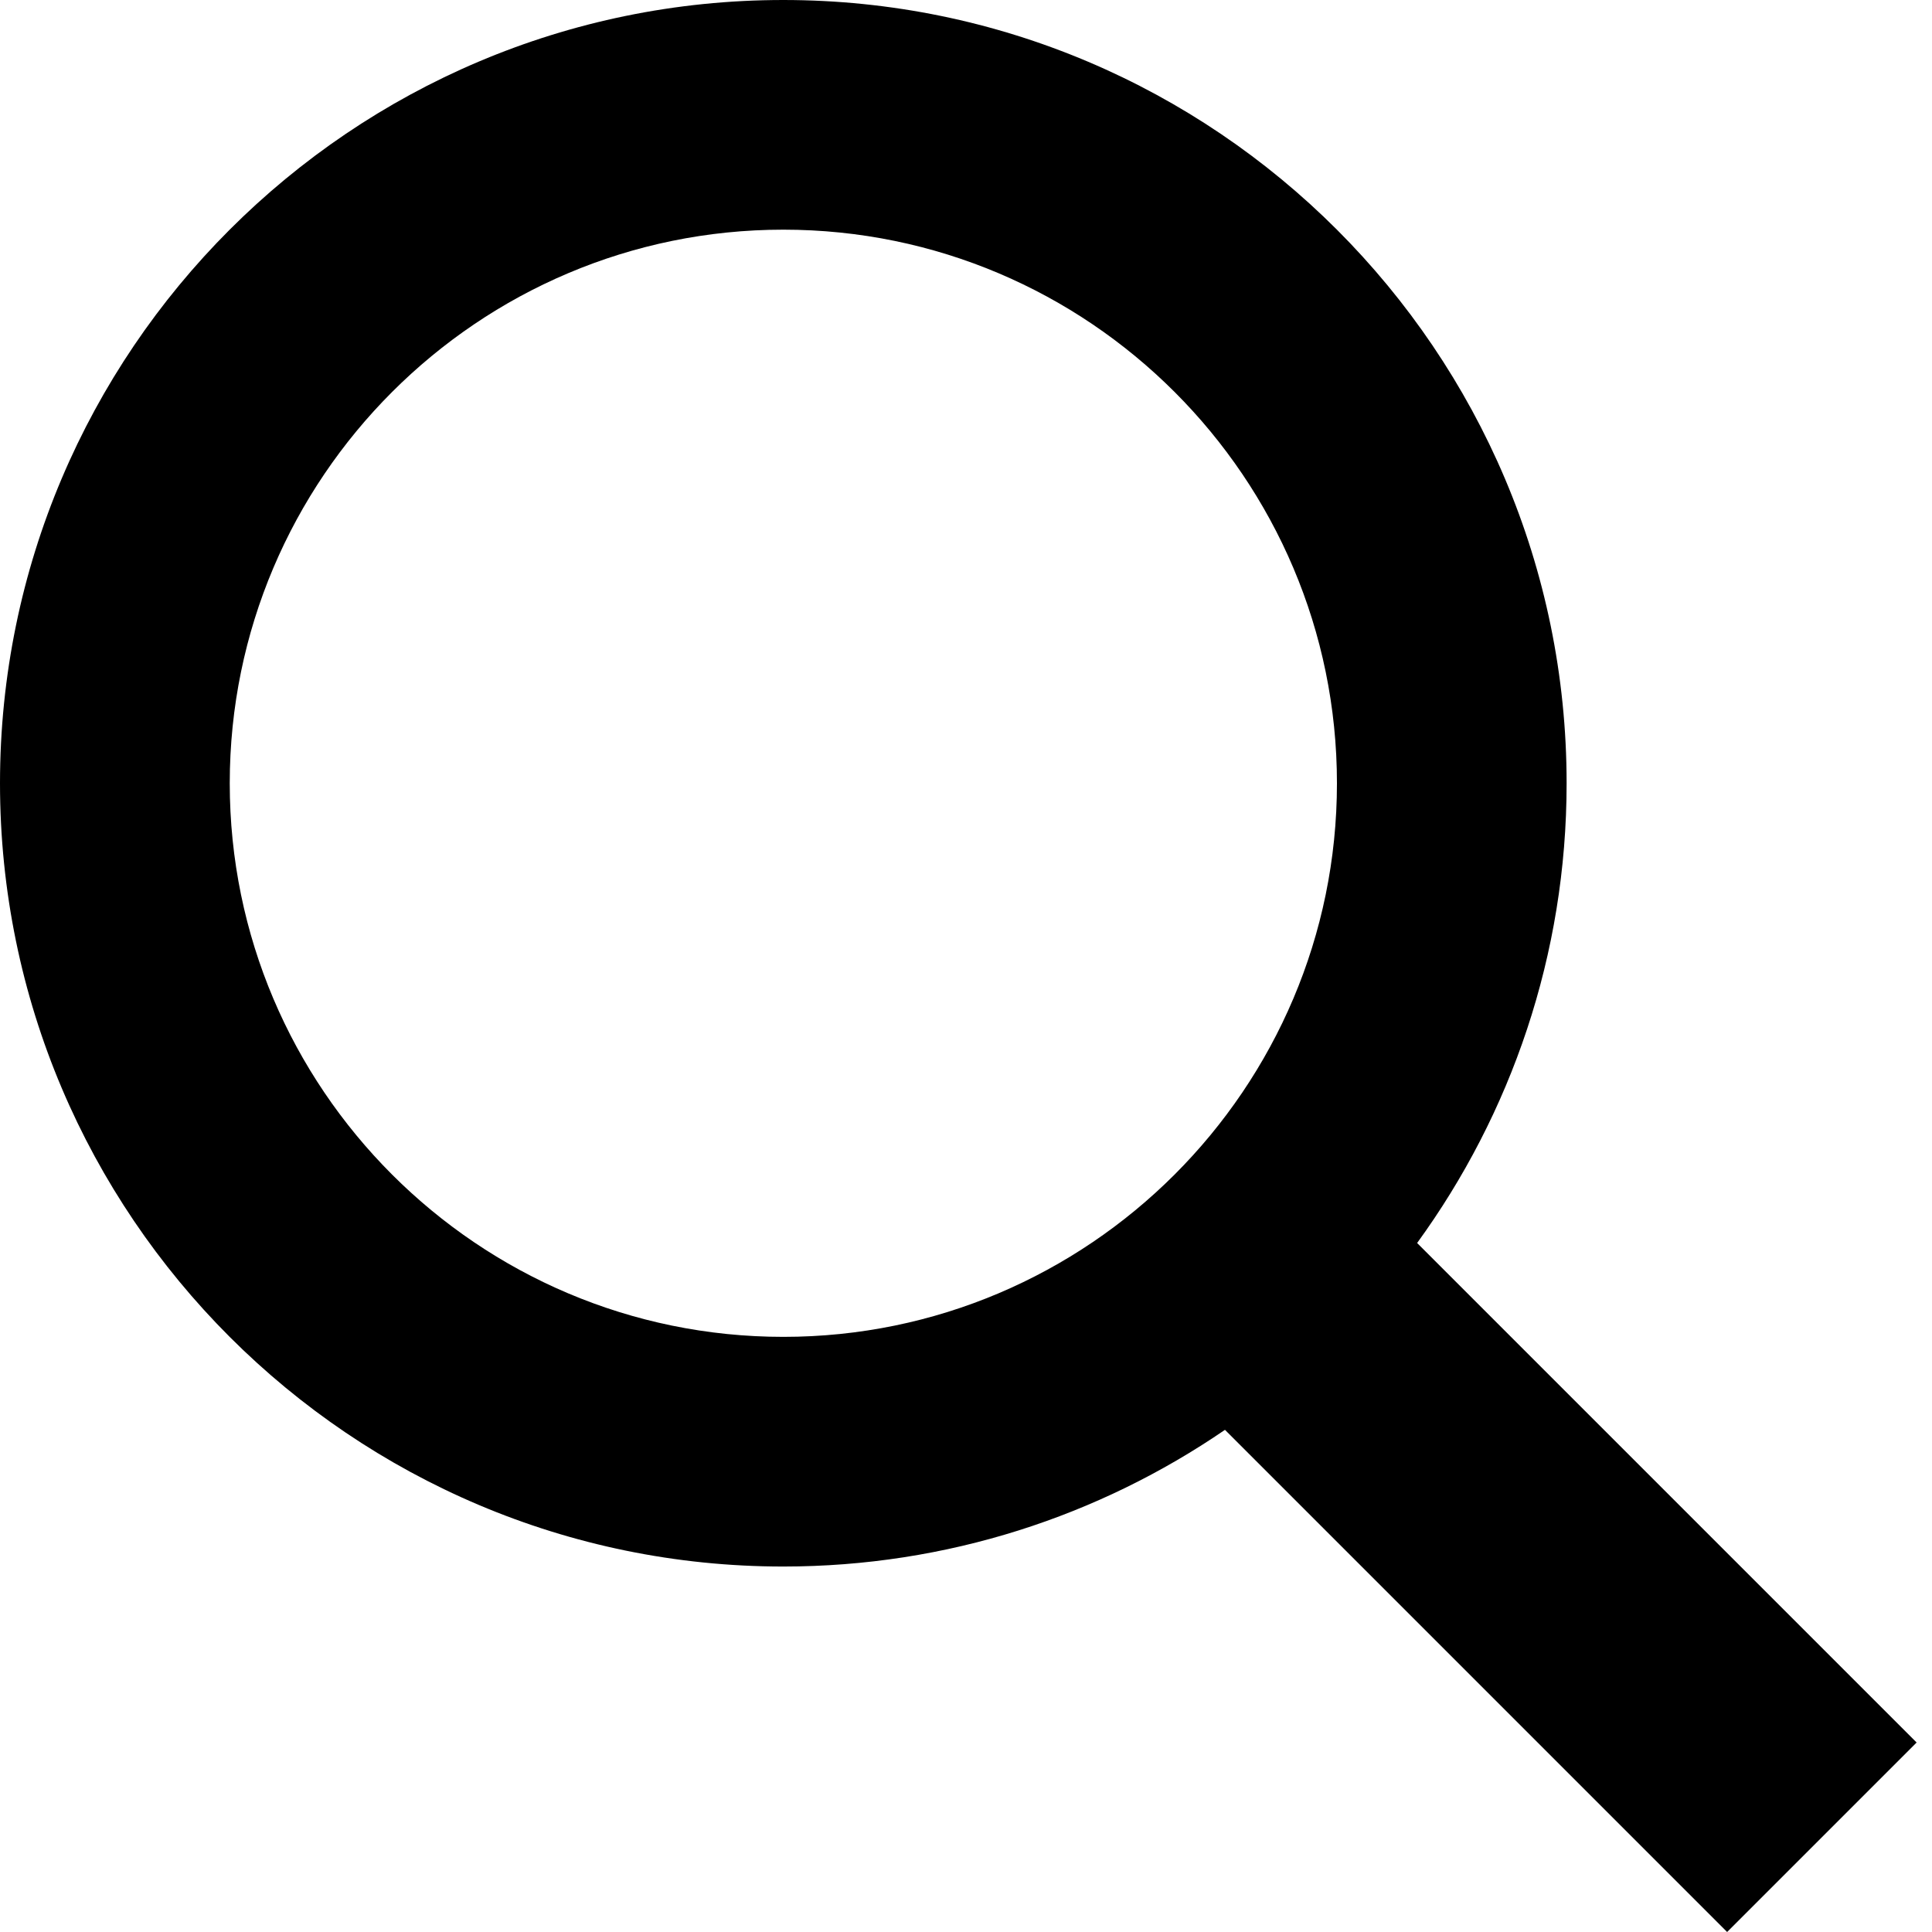
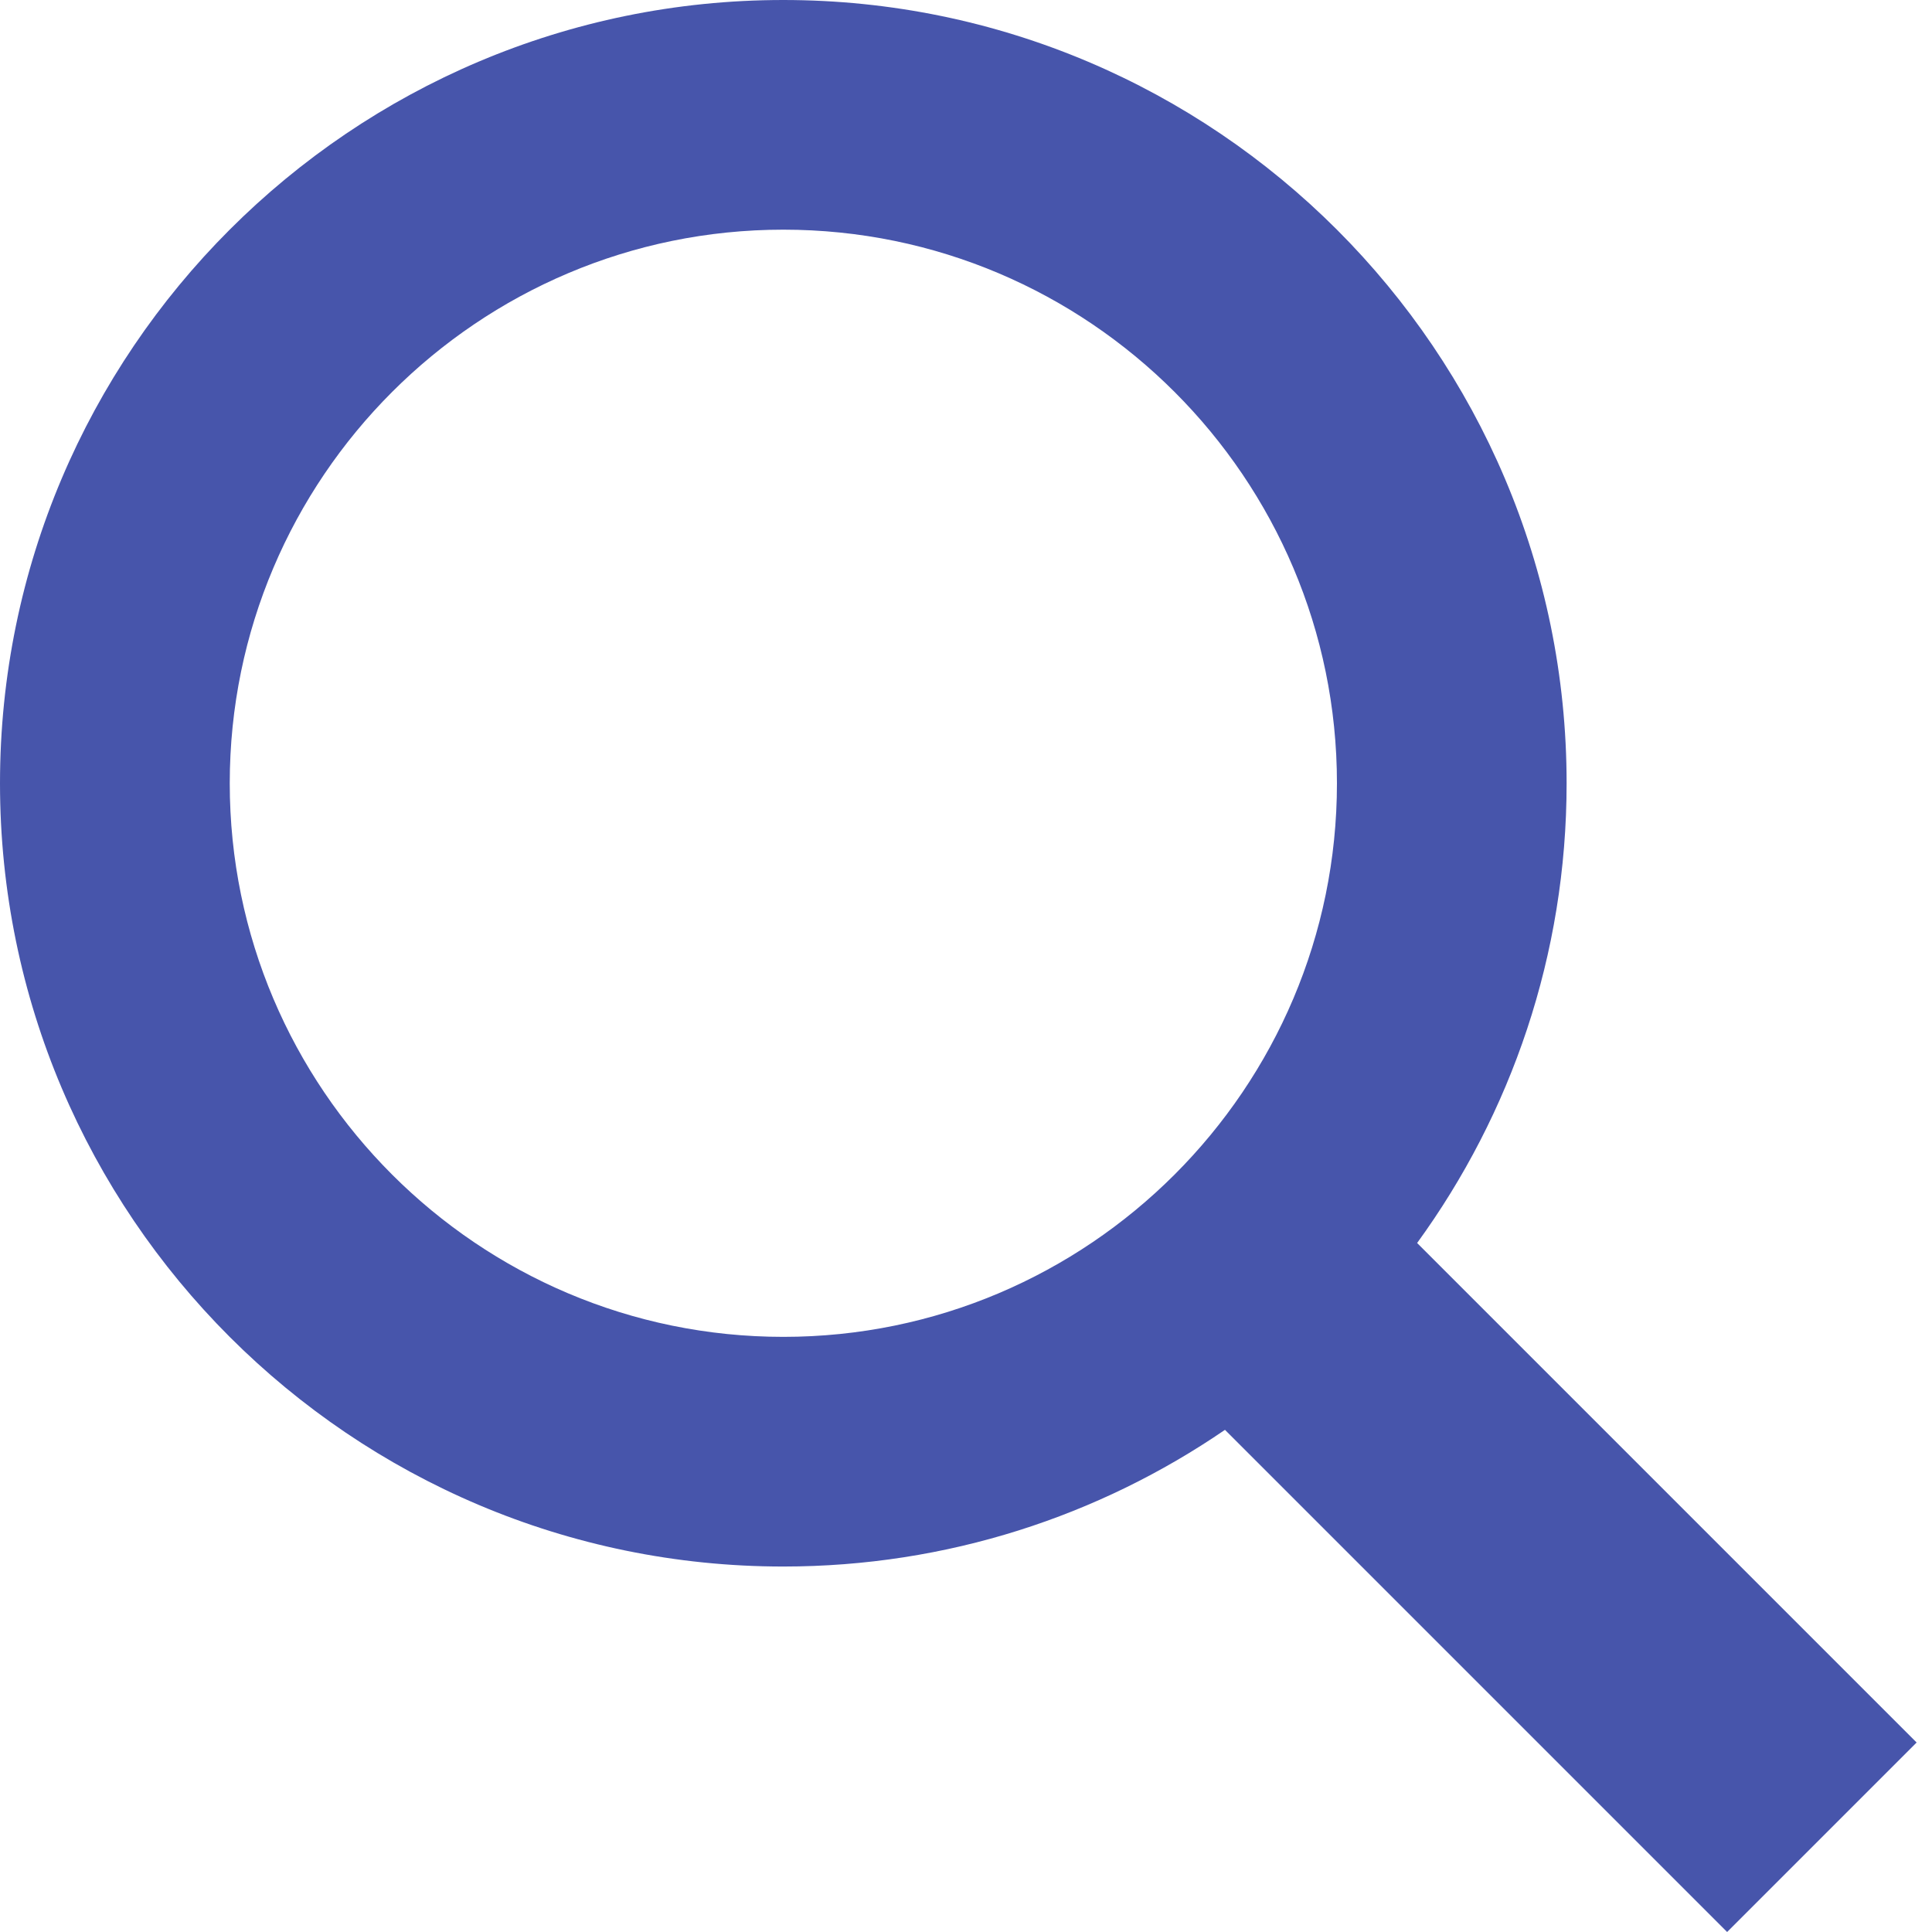
- <svg xmlns="http://www.w3.org/2000/svg" width="24" height="24" viewBox="0 0 24 24">
+ <svg xmlns="http://www.w3.org/2000/svg" width="24" height="24" fill="#4755AB" viewBox="0 0 24 24">
  <path d="M23.809 21.646l-6.205-6.205c1.167-1.605 1.857-3.579 1.857-5.711 0-5.365-4.365-9.73-9.731-9.73-5.365 0-9.73 4.365-9.73 9.73 0 5.366 4.365 9.73 9.73 9.73 2.034 0 3.923-.627 5.487-1.698l6.238 6.238 2.354-2.354zm-20.955-11.916c0-3.792 3.085-6.877 6.877-6.877s6.877 3.085 6.877 6.877-3.085 6.877-6.877 6.877c-3.793 0-6.877-3.085-6.877-6.877z" />
</svg>
